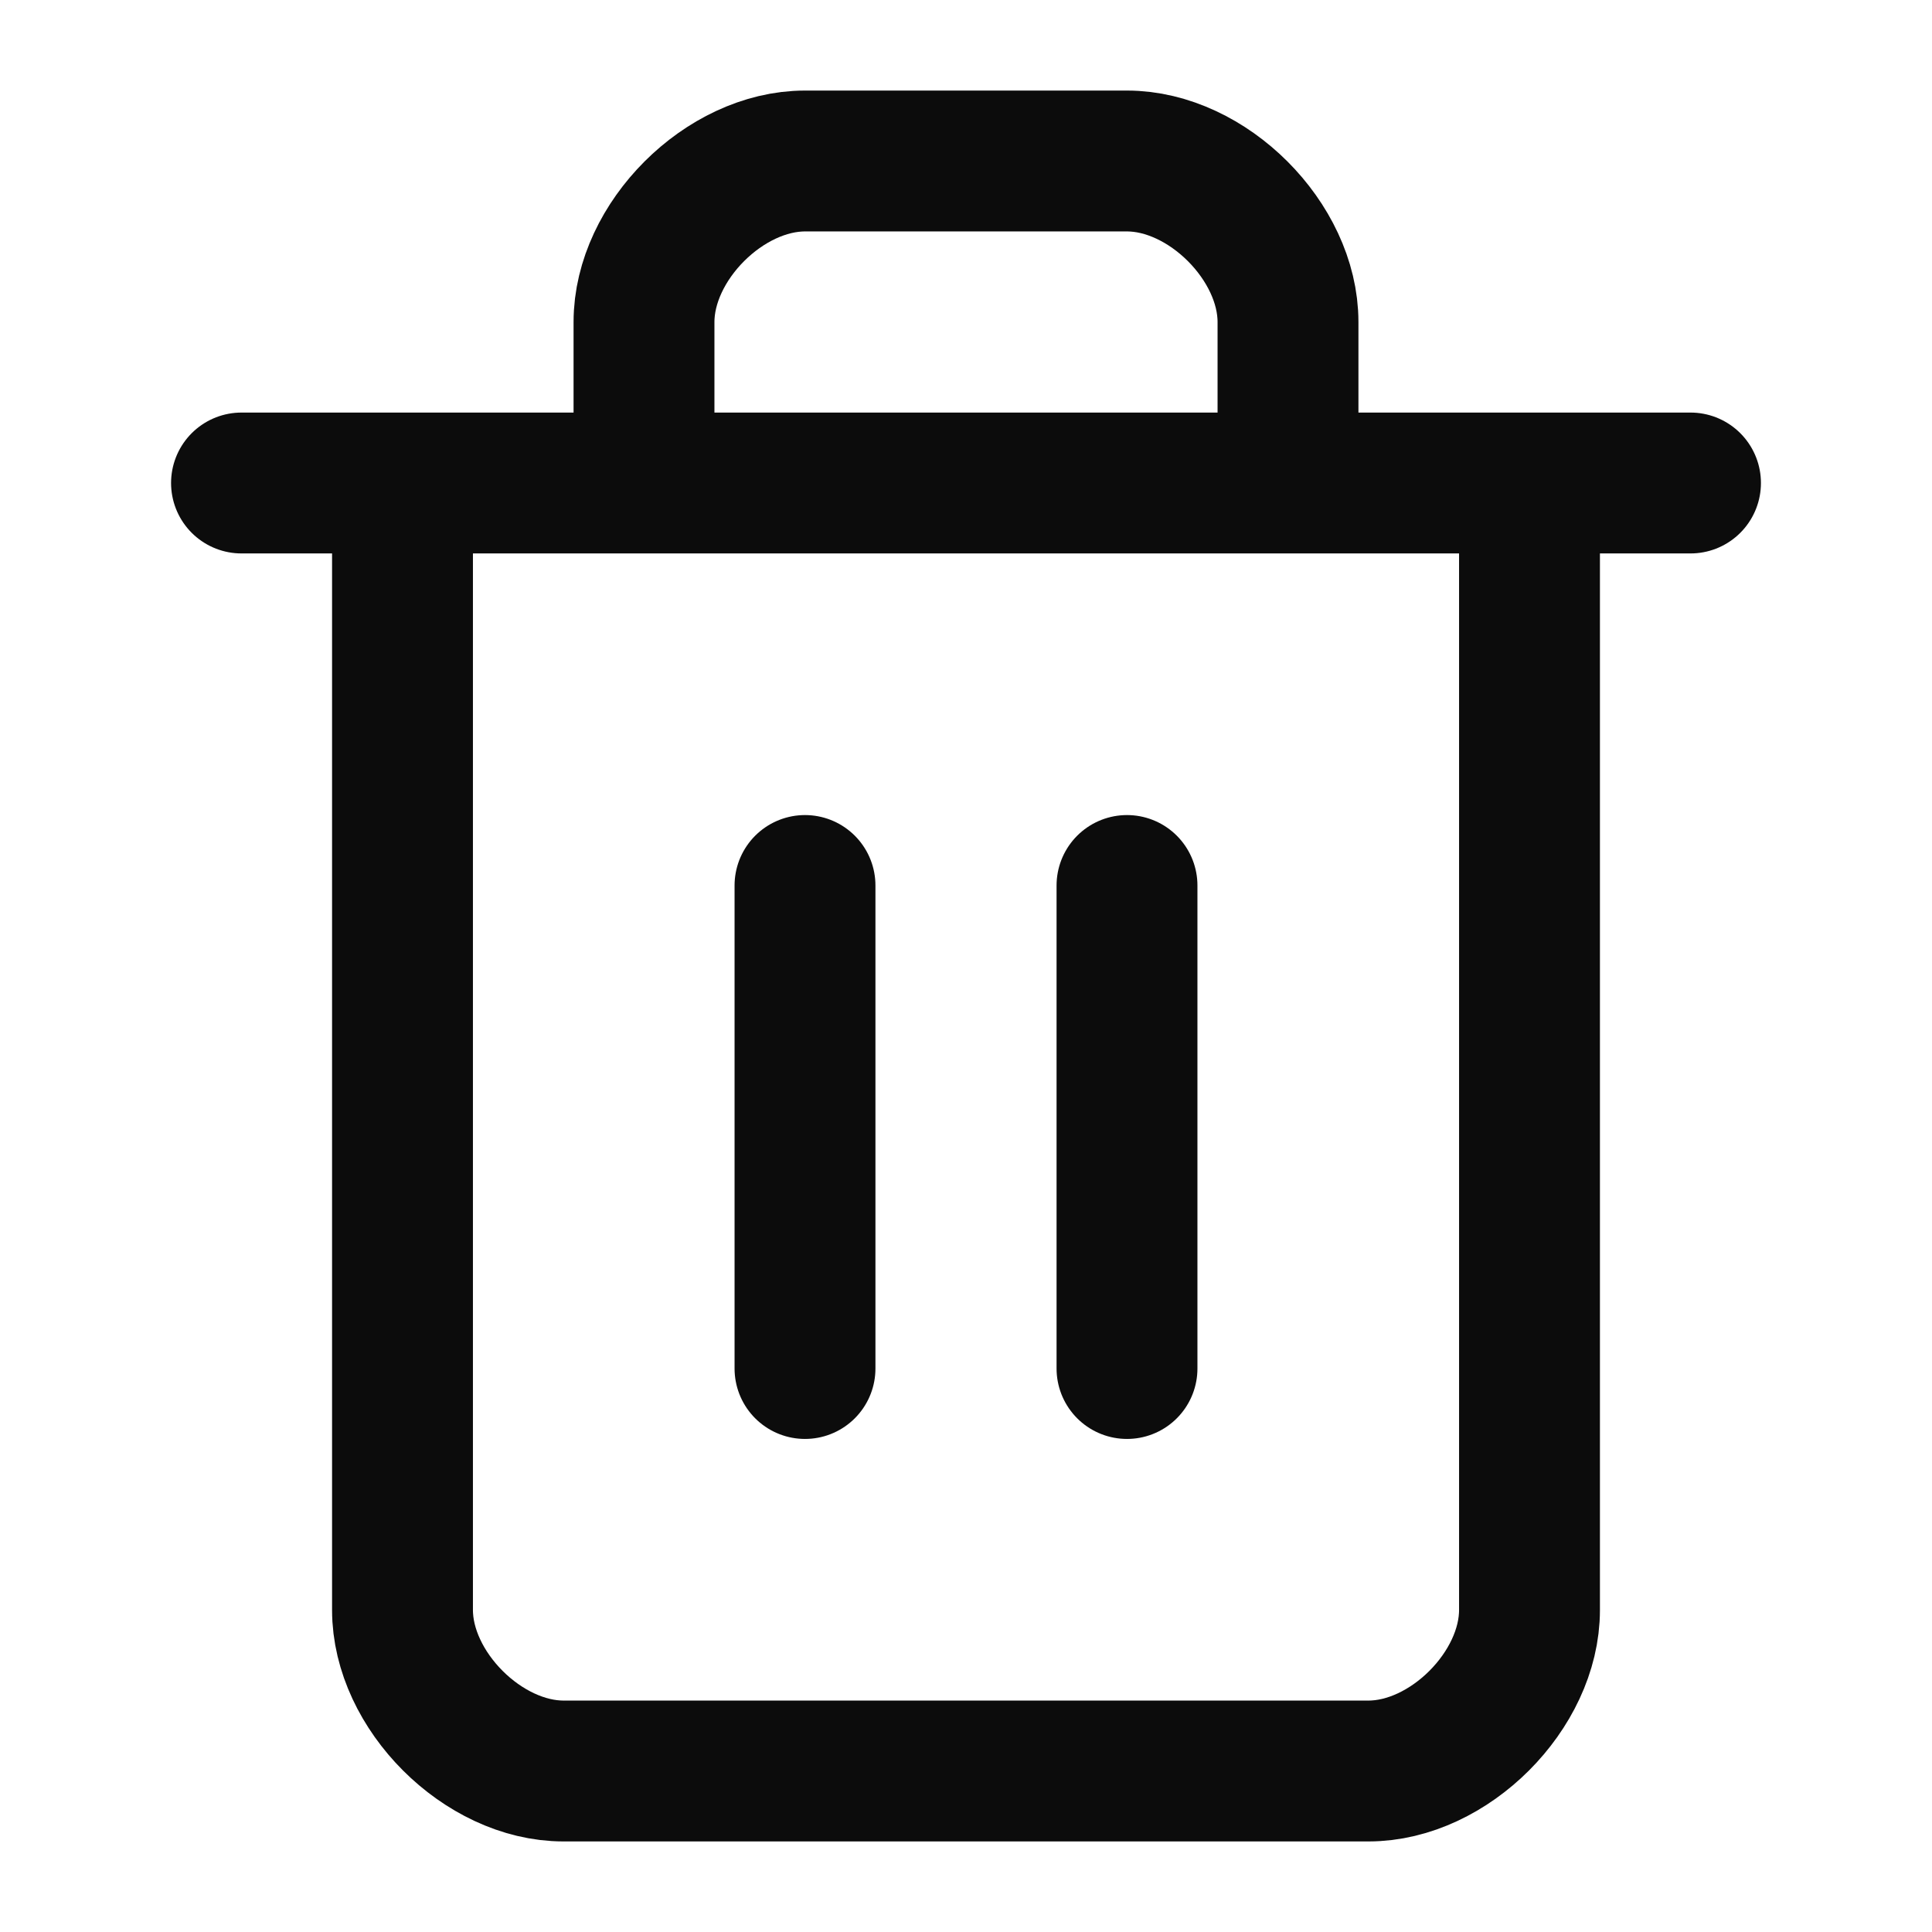
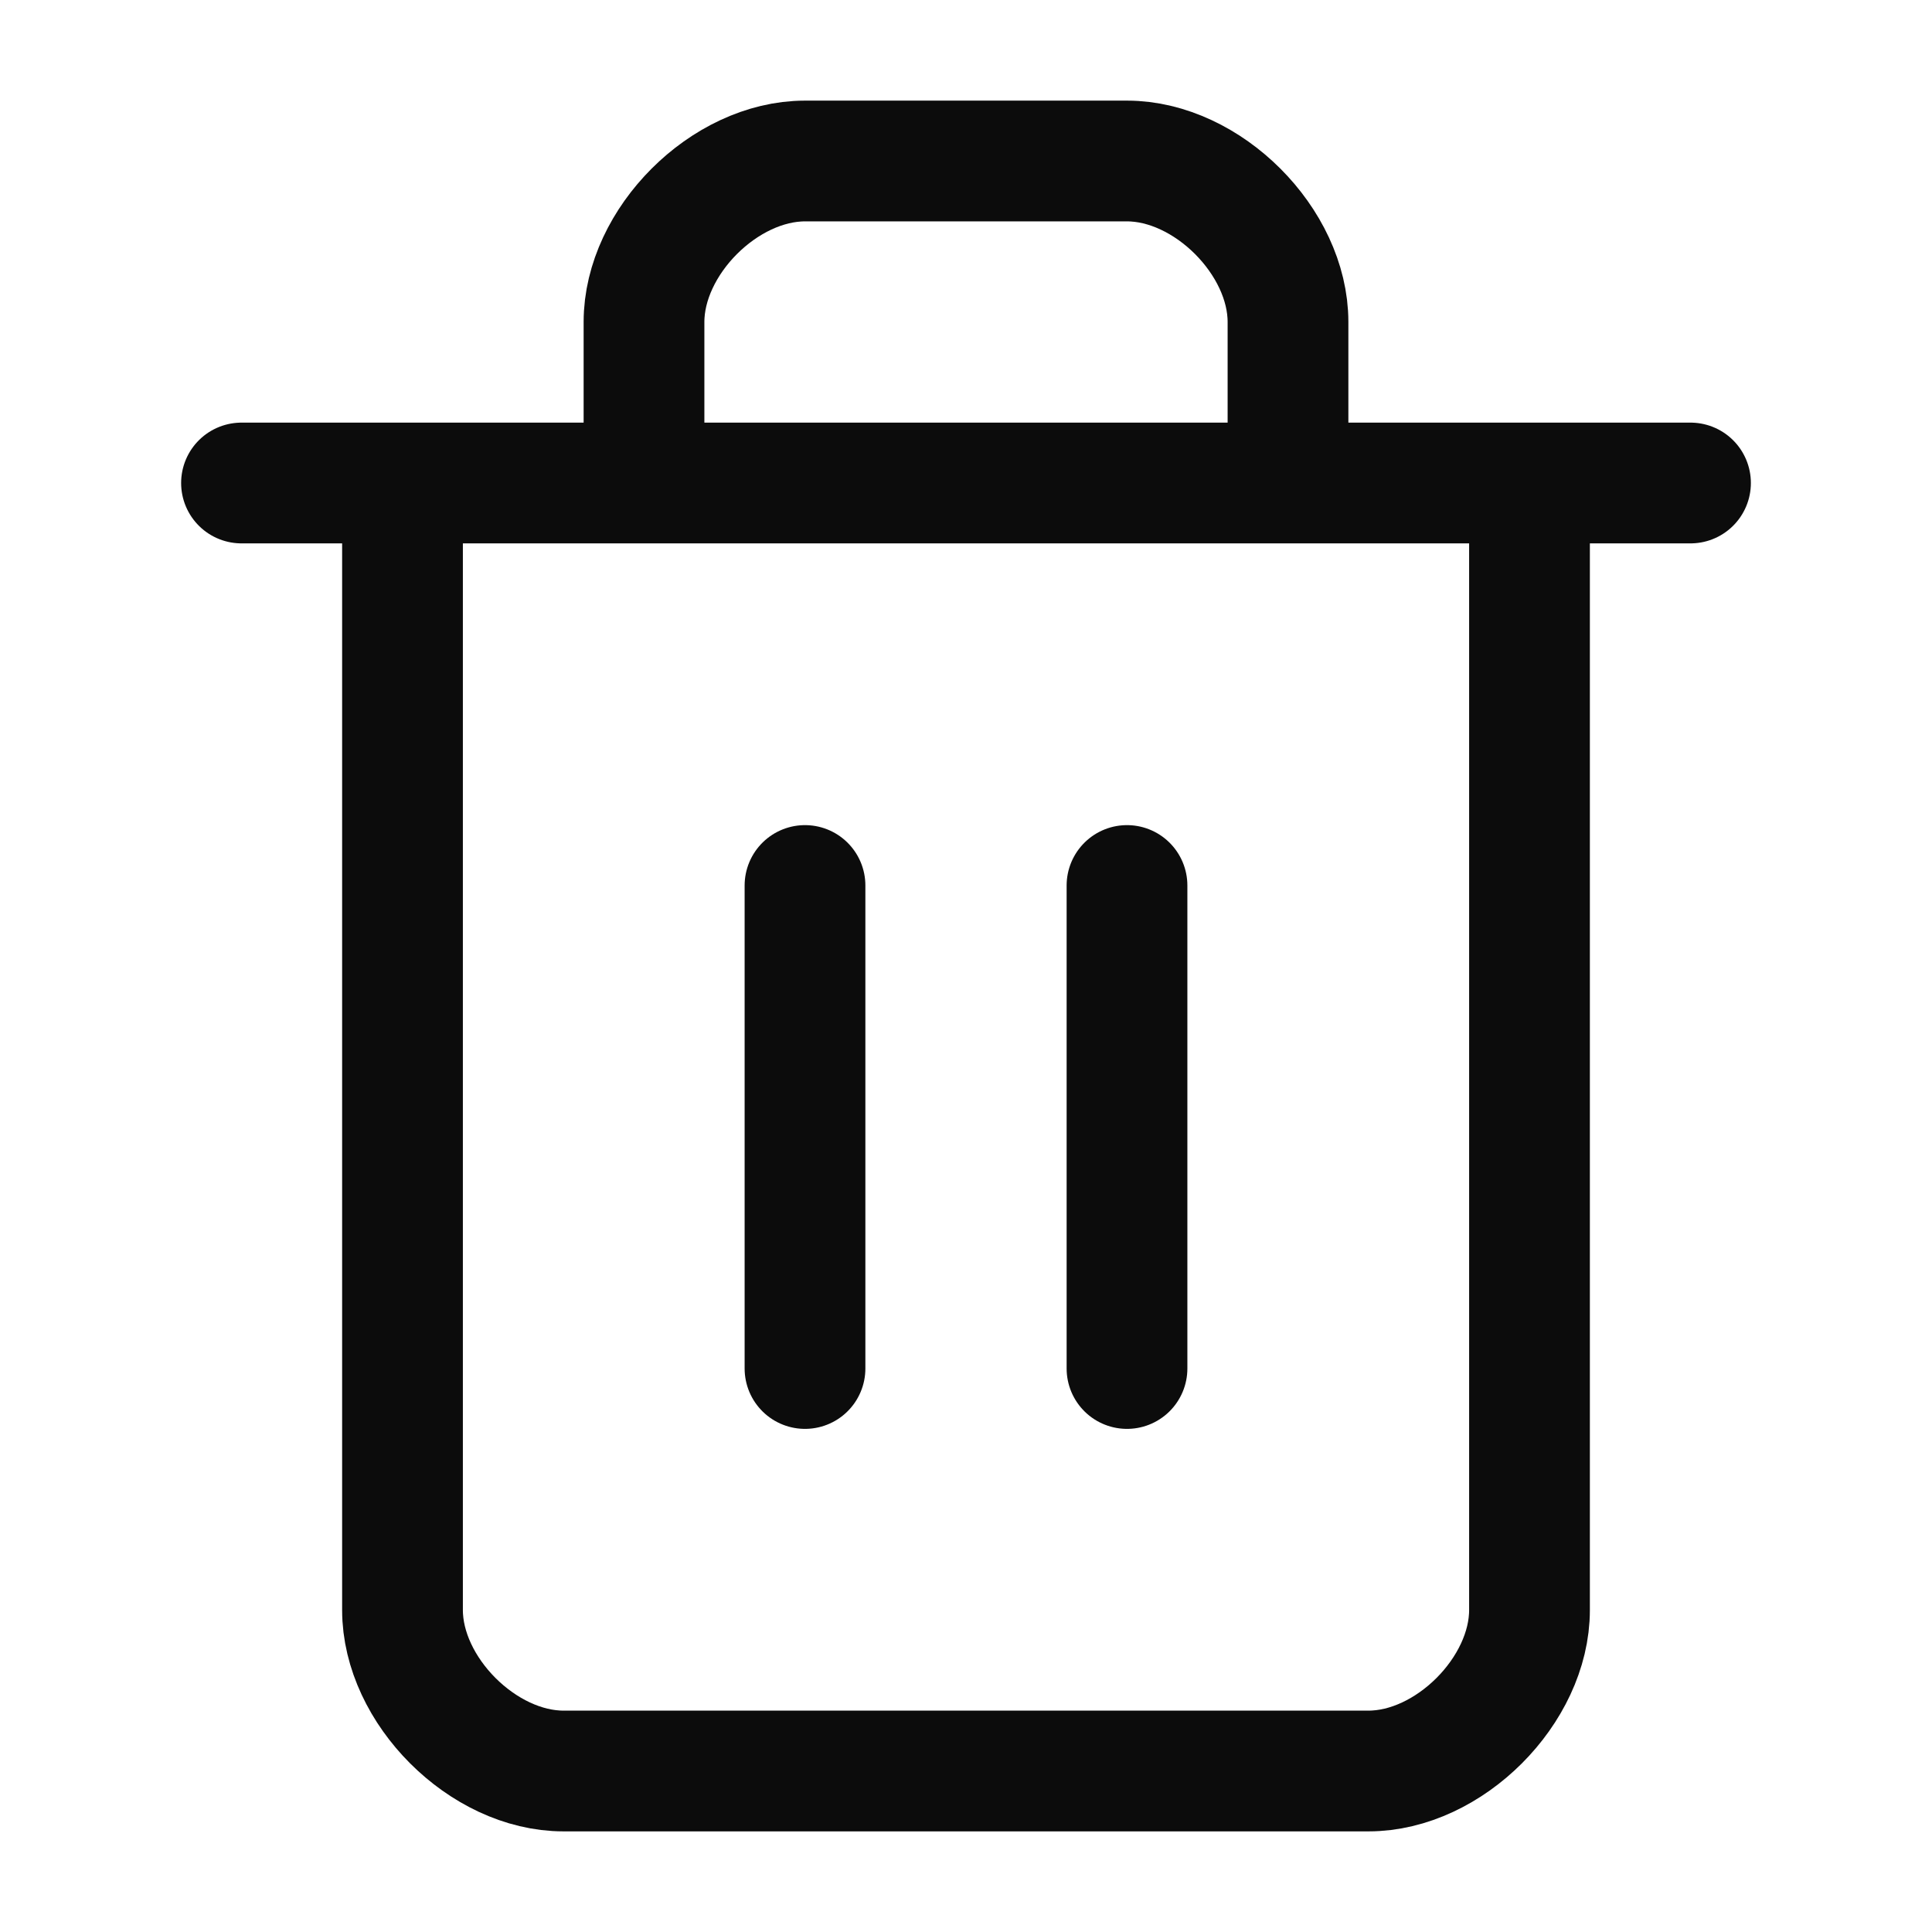
<svg xmlns="http://www.w3.org/2000/svg" width="24" height="24" viewBox="0 0 24 24" fill="none">
-   <path d="M3 6H21M19 6V20C19 21 18 22 17 22H7C6 22 5 21 5 20V6M8 6V4C8 3 9 2 10 2H14C15 2 16 3 16 4V6M10 11V17M14 11V17" stroke="#0C0C0C" stroke-width="1.75" stroke-linecap="round" stroke-linejoin="round" />
+   <path d="M3 6H21M19 6V20C19 21 18 22 17 22H7C6 22 5 21 5 20V6M8 6V4C8 3 9 2 10 2H14C15 2 16 3 16 4V6M10 11V17M14 11V17" stroke="#0C0C0C" stroke-width="1.5" stroke-linecap="round" stroke-linejoin="round" />
</svg>
